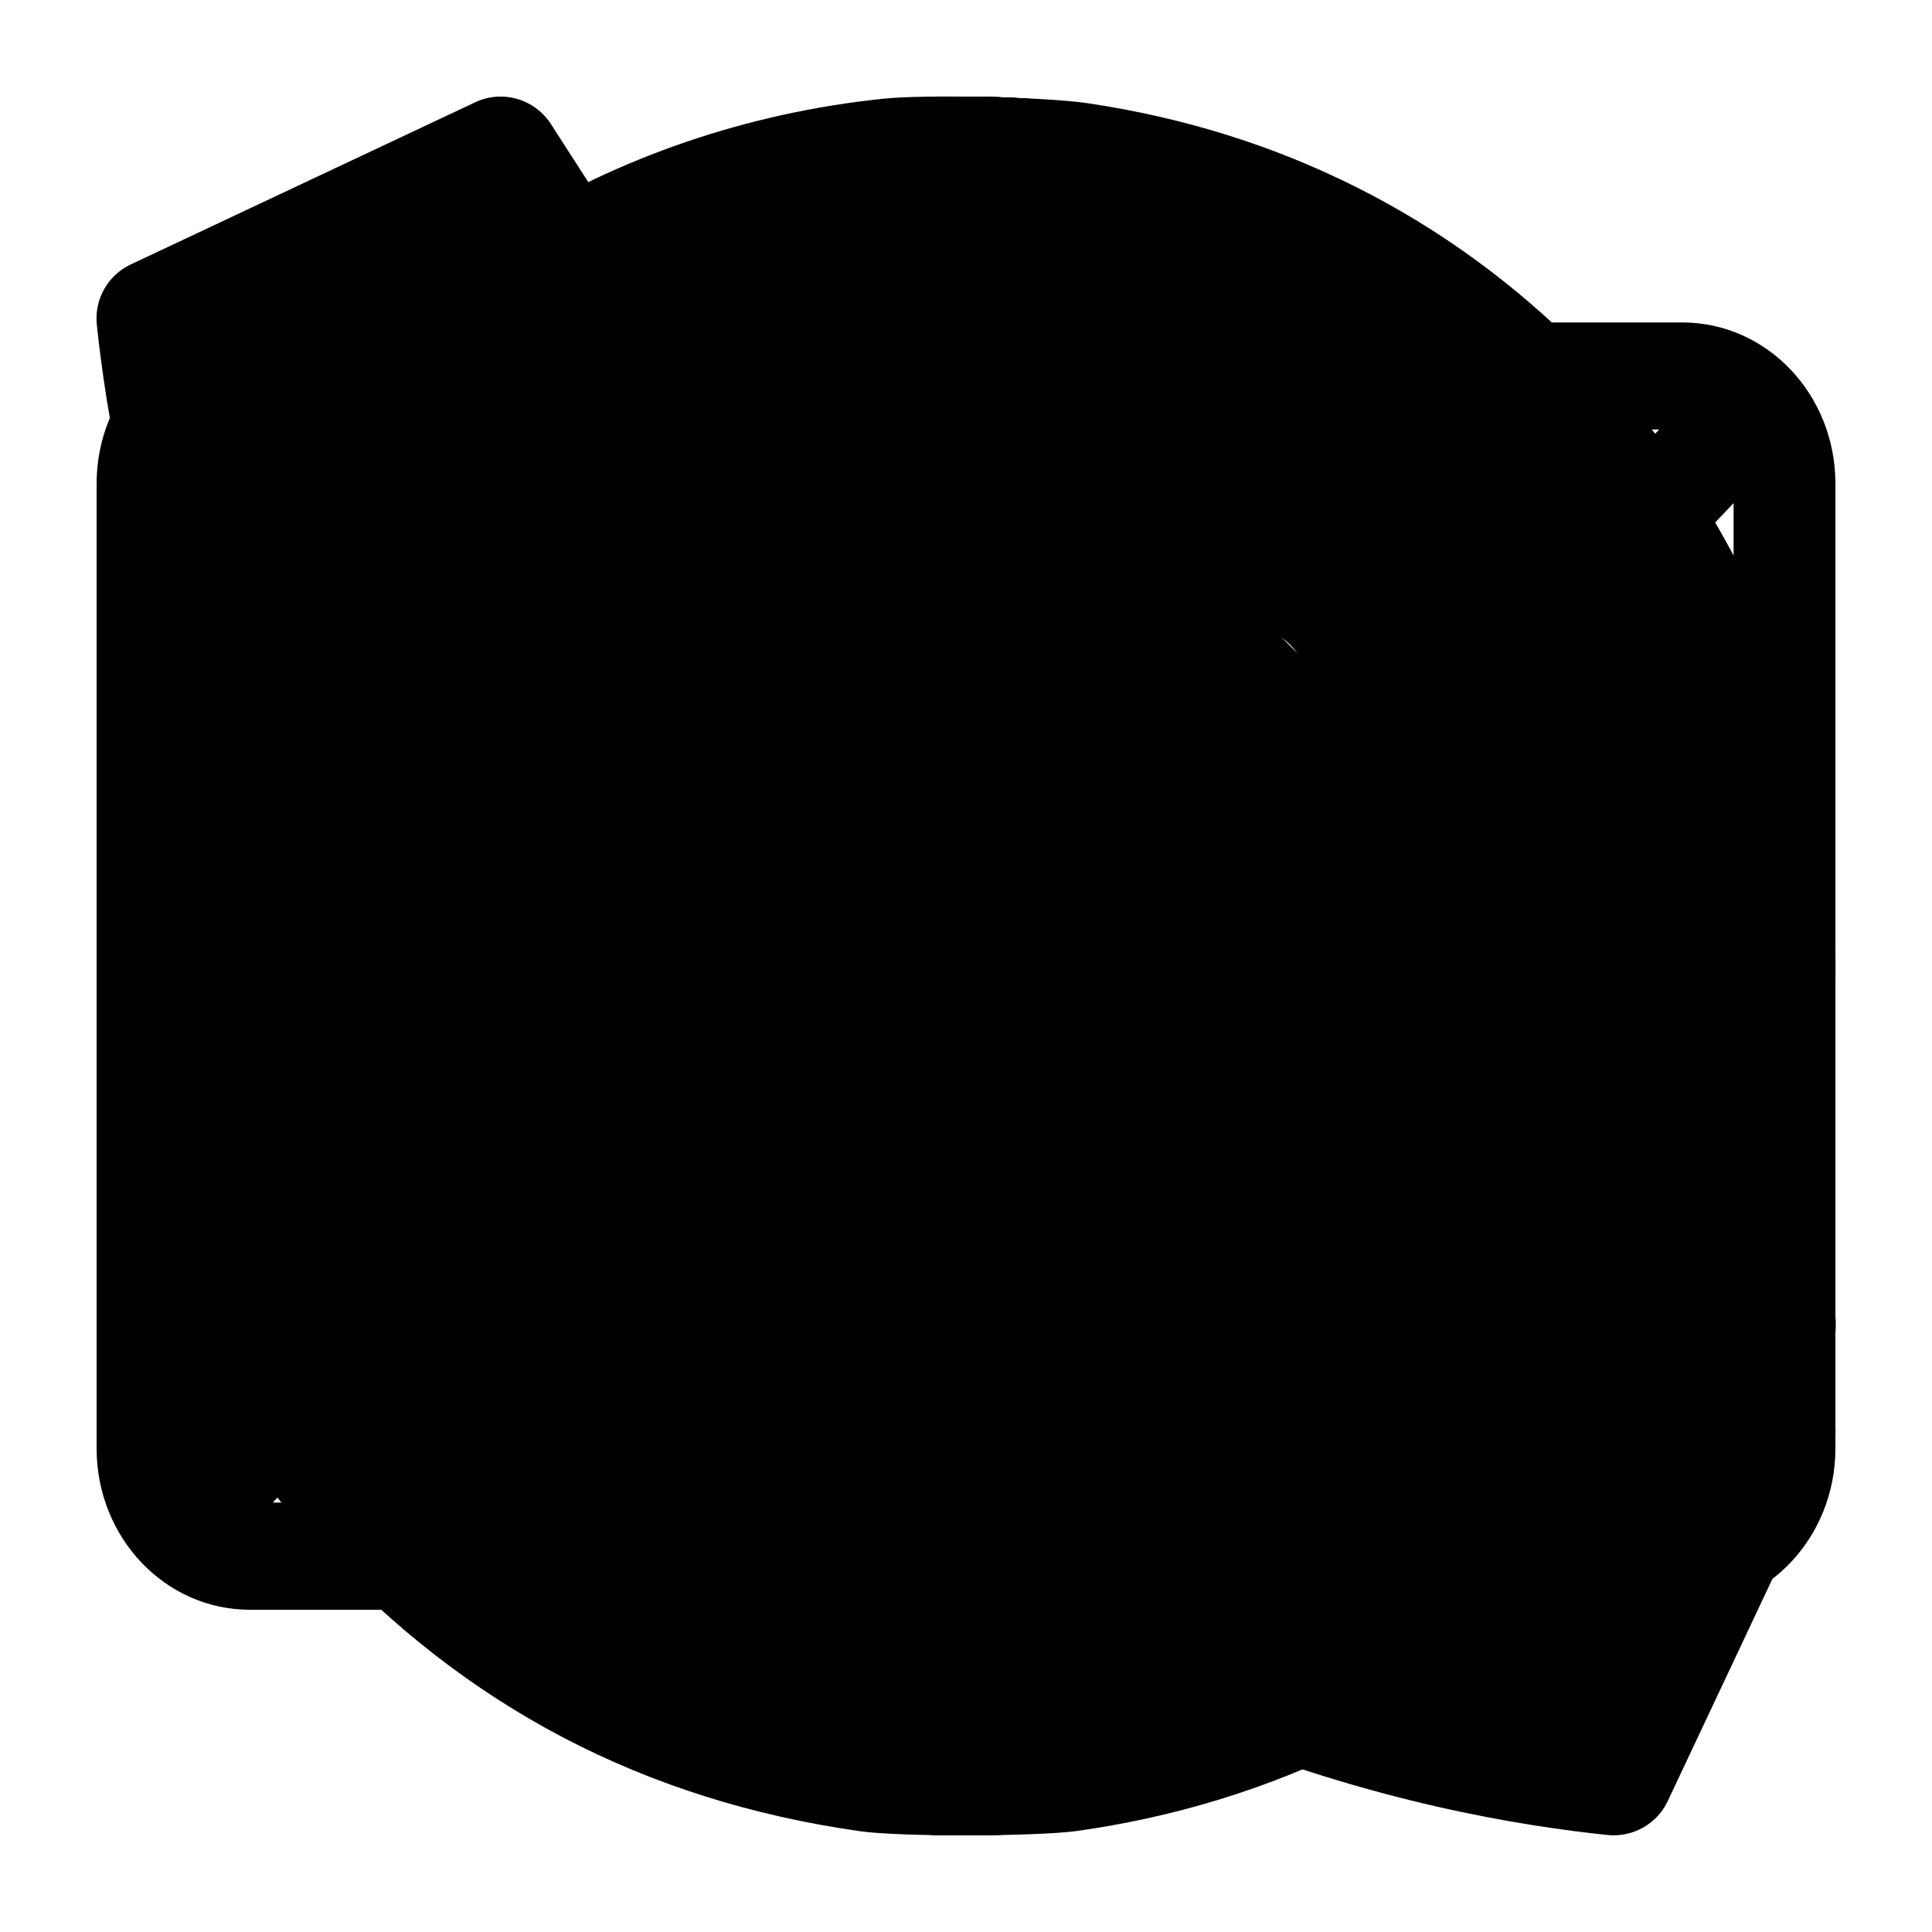
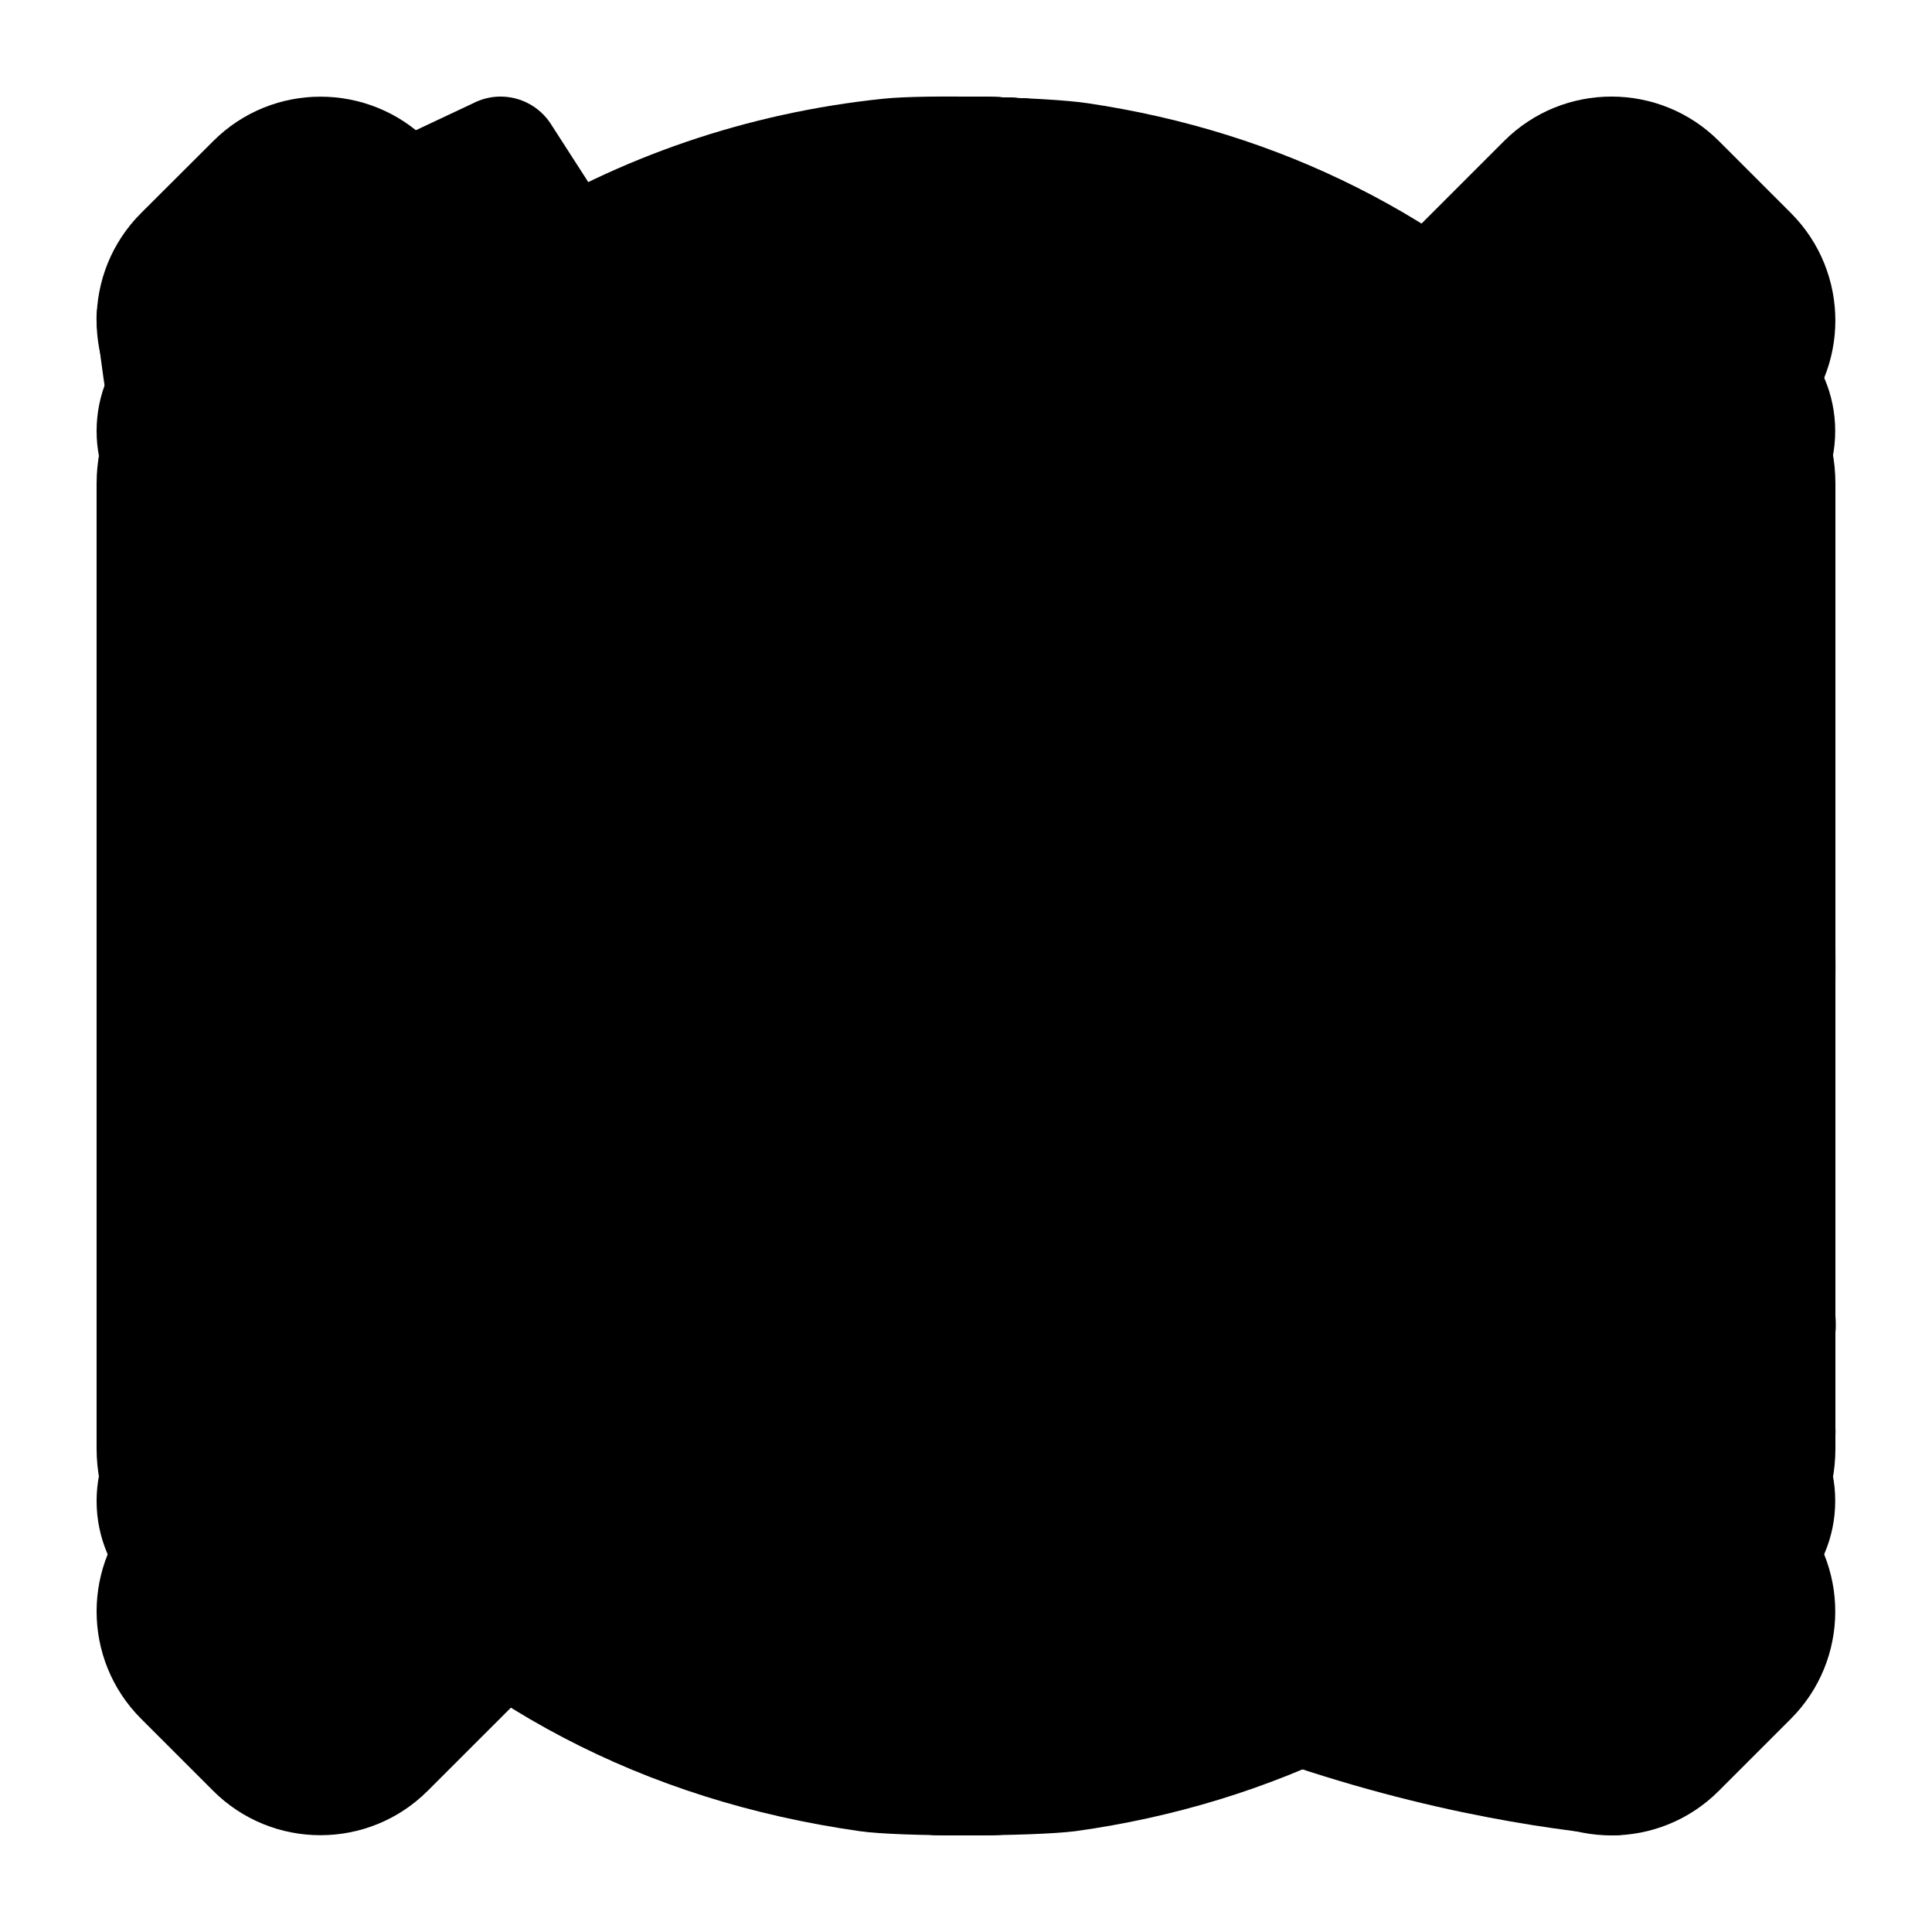
- <svg xmlns="http://www.w3.org/2000/svg" viewBox="0 0 1000 1000" style="enable-background:new 0 0 1000 1000;" xml:space="preserve">
+ <svg xmlns="http://www.w3.org/2000/svg" version="1.1" id="Camada_1" x="0px" y="0px" viewBox="0 0 1000 1000" style="enable-background:new 0 0 1000 1000;" xml:space="preserve">
  <path id="TEL" d="M423.1,576.9c-86-86-105.4-172-109.8-206.4c-1.2-9.5,2.1-19.1,8.9-25.8l69.6-69.6c10.2-10.2,12.1-26.2,4.4-38.4  L285.4,64.6c-8.5-13.6-25.9-18.5-40.2-11.3l-178,83.8c-11.6,5.7-18.4,18-17.1,30.9c9.4,88.5,48,306.1,261.9,520  s431.5,252.5,520.1,261.8c12.8,1.3,25.2-5.5,30.9-17.1l83.8-177.9c7.1-14.3,2.3-31.7-11.3-40.2l-172-110.8  c-12.3-7.7-28.2-5.9-38.4,4.3l-69.6,69.6c-6.8,6.8-16.3,10.1-25.8,8.9C595.1,682.4,509.1,662.9,423.1,576.9z" />
  <path id="EMAIL_2" d="M870.9,166.9H129.1c-43.7,0.1-79,37.3-79.1,83.3v499.7c0.1,46,35.4,83.2,79.1,83.3h741.8  c43.7-0.1,79-37.3,79.1-83.3V250.1C949.9,204.1,914.6,167,870.9,166.9z M858.8,222.3c-25.6,27.1-326,344.3-338.3,357.4  c-10.3,10.8-30.6,10.8-40.9,0L141.2,222.3H858.8z M102.7,739.6V260.4L329.6,500L102.7,739.6z M141.2,777.7l225.6-238.3l75.4,79.6  c30.9,32.6,84.7,32.6,115.6,0l75.4-79.6l225.6,238.3H141.2z M897.3,739.6L670.4,500l226.9-239.6L897.3,739.6L897.3,739.6z" />
  <path id="ARROW" d="M464.9,249.8L64.5,650.3C55.1,659.6,50,671.9,50,685c0,13.2,5.1,25.6,14.5,34.8L94,749.6  c19.2,19.2,50.5,19.2,69.7,0l336.2-336.4L836.6,750c9.3,9.3,21.6,14.5,34.8,14.5s25.6-5.1,34.8-14.5l29.5-29.5  c9.3-9.3,14.5-21.8,14.5-34.9c0-13.2-5.1-25.6-14.5-34.8l-400.8-401c-9.3-9.1-21.8-14.3-34.9-14.3  C486.6,235.6,474.2,240.7,464.9,249.8z" />
+   <path id="MENU" d="M119.2,292.3h761.5c38.2,0,69.2-31,69.2-69.2s-31-69.2-69.2-69.2H119.2c-38.2,0-69.2,31-69.2,69.2  S81,292.3,119.2,292.3z M880.8,430.8H119.2C81,430.8,50,461.8,50,500s31,69.2,69.2,69.2h761.5c38.2,0,69.2-31,69.2-69.2  S919,430.8,880.8,430.8z M880.8,707.7H119.2c-38.2,0-69.2,31-69.2,69.2c0,38.2,31,69.2,69.2,69.2h761.5c38.2,0,69.2-31,69.2-69.2  C950,738.7,919,707.7,880.8,707.7z" />
+   <path id="CLOSE" d="M648.5,500l278.4-278.4c30.7-30.7,30.8-80.5,0.1-111.3c0,0,0,0-0.1-0.1l-37.1-37.1  c-30.7-30.8-80.6-30.8-111.3-0.1c0,0,0,0-0.1,0.1L500,351.5L221.6,73.1c-30.7-30.7-80.6-30.8-111.3,0c0,0,0,0,0,0l-37.2,37.1  c-30.8,30.7-30.8,80.6,0,111.3c0,0,0,0,0,0L351.5,500L73.1,778.4c-30.8,30.7-30.8,80.6,0,111.3c0,0,0,0,0,0l37.1,37.1  c30.7,30.8,80.6,30.8,111.3,0c0,0,0,0,0,0L500,648.5l278.4,278.4c30.7,30.8,80.6,30.8,111.3,0c0,0,0,0,0,0l37.1-37.1  c30.8-30.7,30.8-80.5,0.2-111.2c0,0-0.1-0.1-0.1-0.1L648.5,500z" />
  <path id="FACEBOOK" d="M950,500c0-248.6-201.4-450-450-450S50,251.4,50,500s201.4,450,450,450c2.6,0,5.3,0,7.9-0.2V599.7h-96.7V487  h96.7v-83c0-96.2,58.7-148.5,144.5-148.5c41.1,0,76.5,3,86.7,4.4v100.5H680c-46.6,0-55.7,22.1-55.7,54.7v71.7h111.6l-14.6,112.7h-97  v333.1C812.4,878.6,950,705.5,950,500z" />
  <path id="INSTAGRAM" d="M500,405.5c52.2,0,94.5,42.3,94.5,94.5s-42.3,94.5-94.5,94.5s-94.5-42.3-94.5-94.5S447.8,405.5,500,405.5  L500,405.5z M500,50C251.5,50,50,251.5,50,500s201.5,450,450,450s450-201.5,450-450S748.5,50,500,50z M778,614.4  c-2.2,42.8-14.2,85-45.4,115.8c-31.5,31.1-73.9,42.7-117.1,44.9H384.4c-43.2-2.1-85.6-13.7-117.1-44.9  c-31.2-30.8-43.2-73-45.4-115.8V385.6c2.2-42.8,14.2-85,45.4-115.8c31.5-31.1,73.9-42.7,117.1-44.9h231.2  c43.2,2.1,85.6,13.7,117.1,44.9c31.2,30.8,43.2,73,45.4,115.8L778,614.4z M612.7,277c-56.3-1.5-169-1.5-225.3,0  c-29.3,0.8-62.5,8.1-83.4,30.4c-21.7,23.2-29.9,51.2-30.7,82.5c-1.5,55,0,220.1,0,220.1c1,31.3,9,59.3,30.7,82.5  c20.9,22.3,54.1,29.6,83.4,30.4c56.3,1.5,169,1.5,225.3,0c29.3-0.8,62.5-8.1,83.4-30.4c21.7-23.2,29.9-51.2,30.7-82.5V390  c-0.8-31.3-9-59.3-30.7-82.5C675.2,285.1,642,277.9,612.7,277L612.7,277z M500,646.5c-80.9,0-146.5-65.6-146.5-146.5  S419.1,353.5,500,353.5S646.5,419.1,646.5,500l0,0l0,0C646.5,580.9,580.9,646.5,500,646.5z M647.1,383.8  c-16.2,0-29.3-13.1-29.3-29.3c0-16.2,13.1-29.3,29.3-29.3s29.3,13.1,29.3,29.3C676.4,370.6,663.3,383.8,647.1,383.8L647.1,383.8z" />
  <path id="LOCATION" d="M457.2,51.1C316.4,65.7,193,142.3,118,261.8C11.8,430.9,31.7,654.4,165.9,801.6  c74.4,81.5,167.4,130.3,279,146.2c20.8,3,89.9,2.8,111.8,0c101.9-14.1,193.1-59.4,262.4-130.2c22.9-23.2,27.6-28.7,42.8-48.8  c45.1-60.1,74.4-133.3,85.9-213.3c3-20.8,3-90.2,0-111c-7.6-53.4-21.5-98.8-43.5-143.4c-23.6-47.2-47.5-80.8-85-118.7  c-69.5-70.3-156.5-114.2-256.5-129C541.2,50.2,478.7,48.8,457.2,51.1z M542.1,211.1c101,19.6,173.7,102.5,180.9,206.3  c4.6,65-45.8,161.7-154.7,296.8c-22.4,27.7-66.4,78.4-67.9,78.4s-45.6-50.7-67.9-78.4c-58.5-72.5-98.5-131.7-124.9-185  c-29.9-60.6-35.9-94.4-25.5-144.4c18.1-87.5,86.8-155.7,175.1-173.5C479.6,206.7,519.2,206.7,542.1,211.1L542.1,211.1z M479.4,344.4  c-44.5,12-72.2,58.3-60.9,102c11.8,45.1,57.9,73.1,102.1,61.6c45.1-11.8,73-57.9,61.6-102.2c-6-22.4-23.9-45.4-43.3-55  C520.6,341.9,498.1,339.3,479.4,344.4z" />
  <path id="WHATSAPP" d="M500,50C251.5,50,50,251.5,50,500s201.5,450,450,450s450-201.5,450-450S748.5,50,500,50z M509.5,762h-0.1  c-45,0-89.2-11.3-128.7-32.8l-142.8,37.4l38.2-139.5c-23.6-40.9-36-87.4-36-134.6C240.2,344,361,223.3,509.4,223.3  c148.7,0,269.3,120.6,269.3,269.3v0.1C778.8,641.2,658,762,509.5,762z M509.6,268.8c-123.5,0-223.9,100.4-224,223.8  c-0.1,42.1,11.8,83.4,34.2,119.1l5.3,8.5l-22.6,82.6l84.7-22.2l8.2,4.8c34.5,20.4,73.8,31.2,113.9,31.2h0.1  c123.4,0,223.8-100.4,223.9-223.8C733.4,369.1,633.3,268.8,509.6,268.8L509.6,268.8z M641.3,588.8c-5.6,15.7-32.5,30.1-45.4,32  c-11.6,1.7-26.3,2.5-42.4-2.7c-13-4-25.8-8.8-38.4-14.2c-67.5-29.1-111.6-97.1-115-101.6s-27.5-36.5-27.5-69.6s17.4-49.4,23.6-56.1  c4.5-5.2,11.1-8.2,17.9-8.4c4.5,0,9,0,12.9,0.2c4.1,0.2,9.7-1.6,15.1,11.5c5.6,13.5,19.1,46.6,20.8,49.9c1.7,3.4,2.8,7.3,0.6,11.8  c-2.2,4.5-9.7,14.2-16.8,23c-3,3.7-6.9,7-3,13.7s17.4,28.8,37.4,46.6c25.7,22.9,47.4,30,54.1,33.4c6.7,3.4,10.6,2.8,14.6-1.7  c3.9-4.5,16.8-19.6,21.3-26.4s9-5.6,15.1-3.4c6.2,2.2,39.3,18.5,46,21.9s11.2,5.1,12.9,7.9C646.9,559.6,646.9,573.1,641.3,588.8z" />
-   <path id="EMAIL" d="M514.5,547.3l229-181.8V648c0,5.6-4.5,10.1-10.1,10.1H266.7c-5.6,0-10.1-4.5-10.1-10.1V365.5  l229,181.8C494,554,506,554,514.5,547.3z M950,500c0,248.1-201.9,450-450,450S50,748.1,50,500S251.9,50,500,50S950,251.9,950,500z   M790,352c-0.1-31.3-25.4-56.6-56.7-56.6H266.6c-31.2,0-56.6,25.3-56.6,56.6v296c0,31.2,25.3,56.6,56.6,56.6h466.8  c31.2,0,56.6-25.3,56.6-56.6V352z M698.3,341.9H301.7L500,499.4L698.3,341.9z" />
+   <path id="EMAIL" d="M514.5,547.3l229-181.8V648c0,5.6-4.5,10.1-10.1,10.1H266.7c-5.6,0-10.1-4.5-10.1-10.1V365.5l229,181.8  C494,554,506,554,514.5,547.3z M950,500c0,248.1-201.9,450-450,450S50,748.1,50,500S251.9,50,500,50S950,251.9,950,500z M790,352  c-0.1-31.3-25.4-56.6-56.7-56.6H266.6c-31.2,0-56.6,25.3-56.6,56.6v296c0,31.2,25.3,56.6,56.6,56.6h466.8  c31.2,0,56.6-25.3,56.6-56.6V352z M698.3,341.9H301.7L500,499.4L698.3,341.9z" />
</svg>
